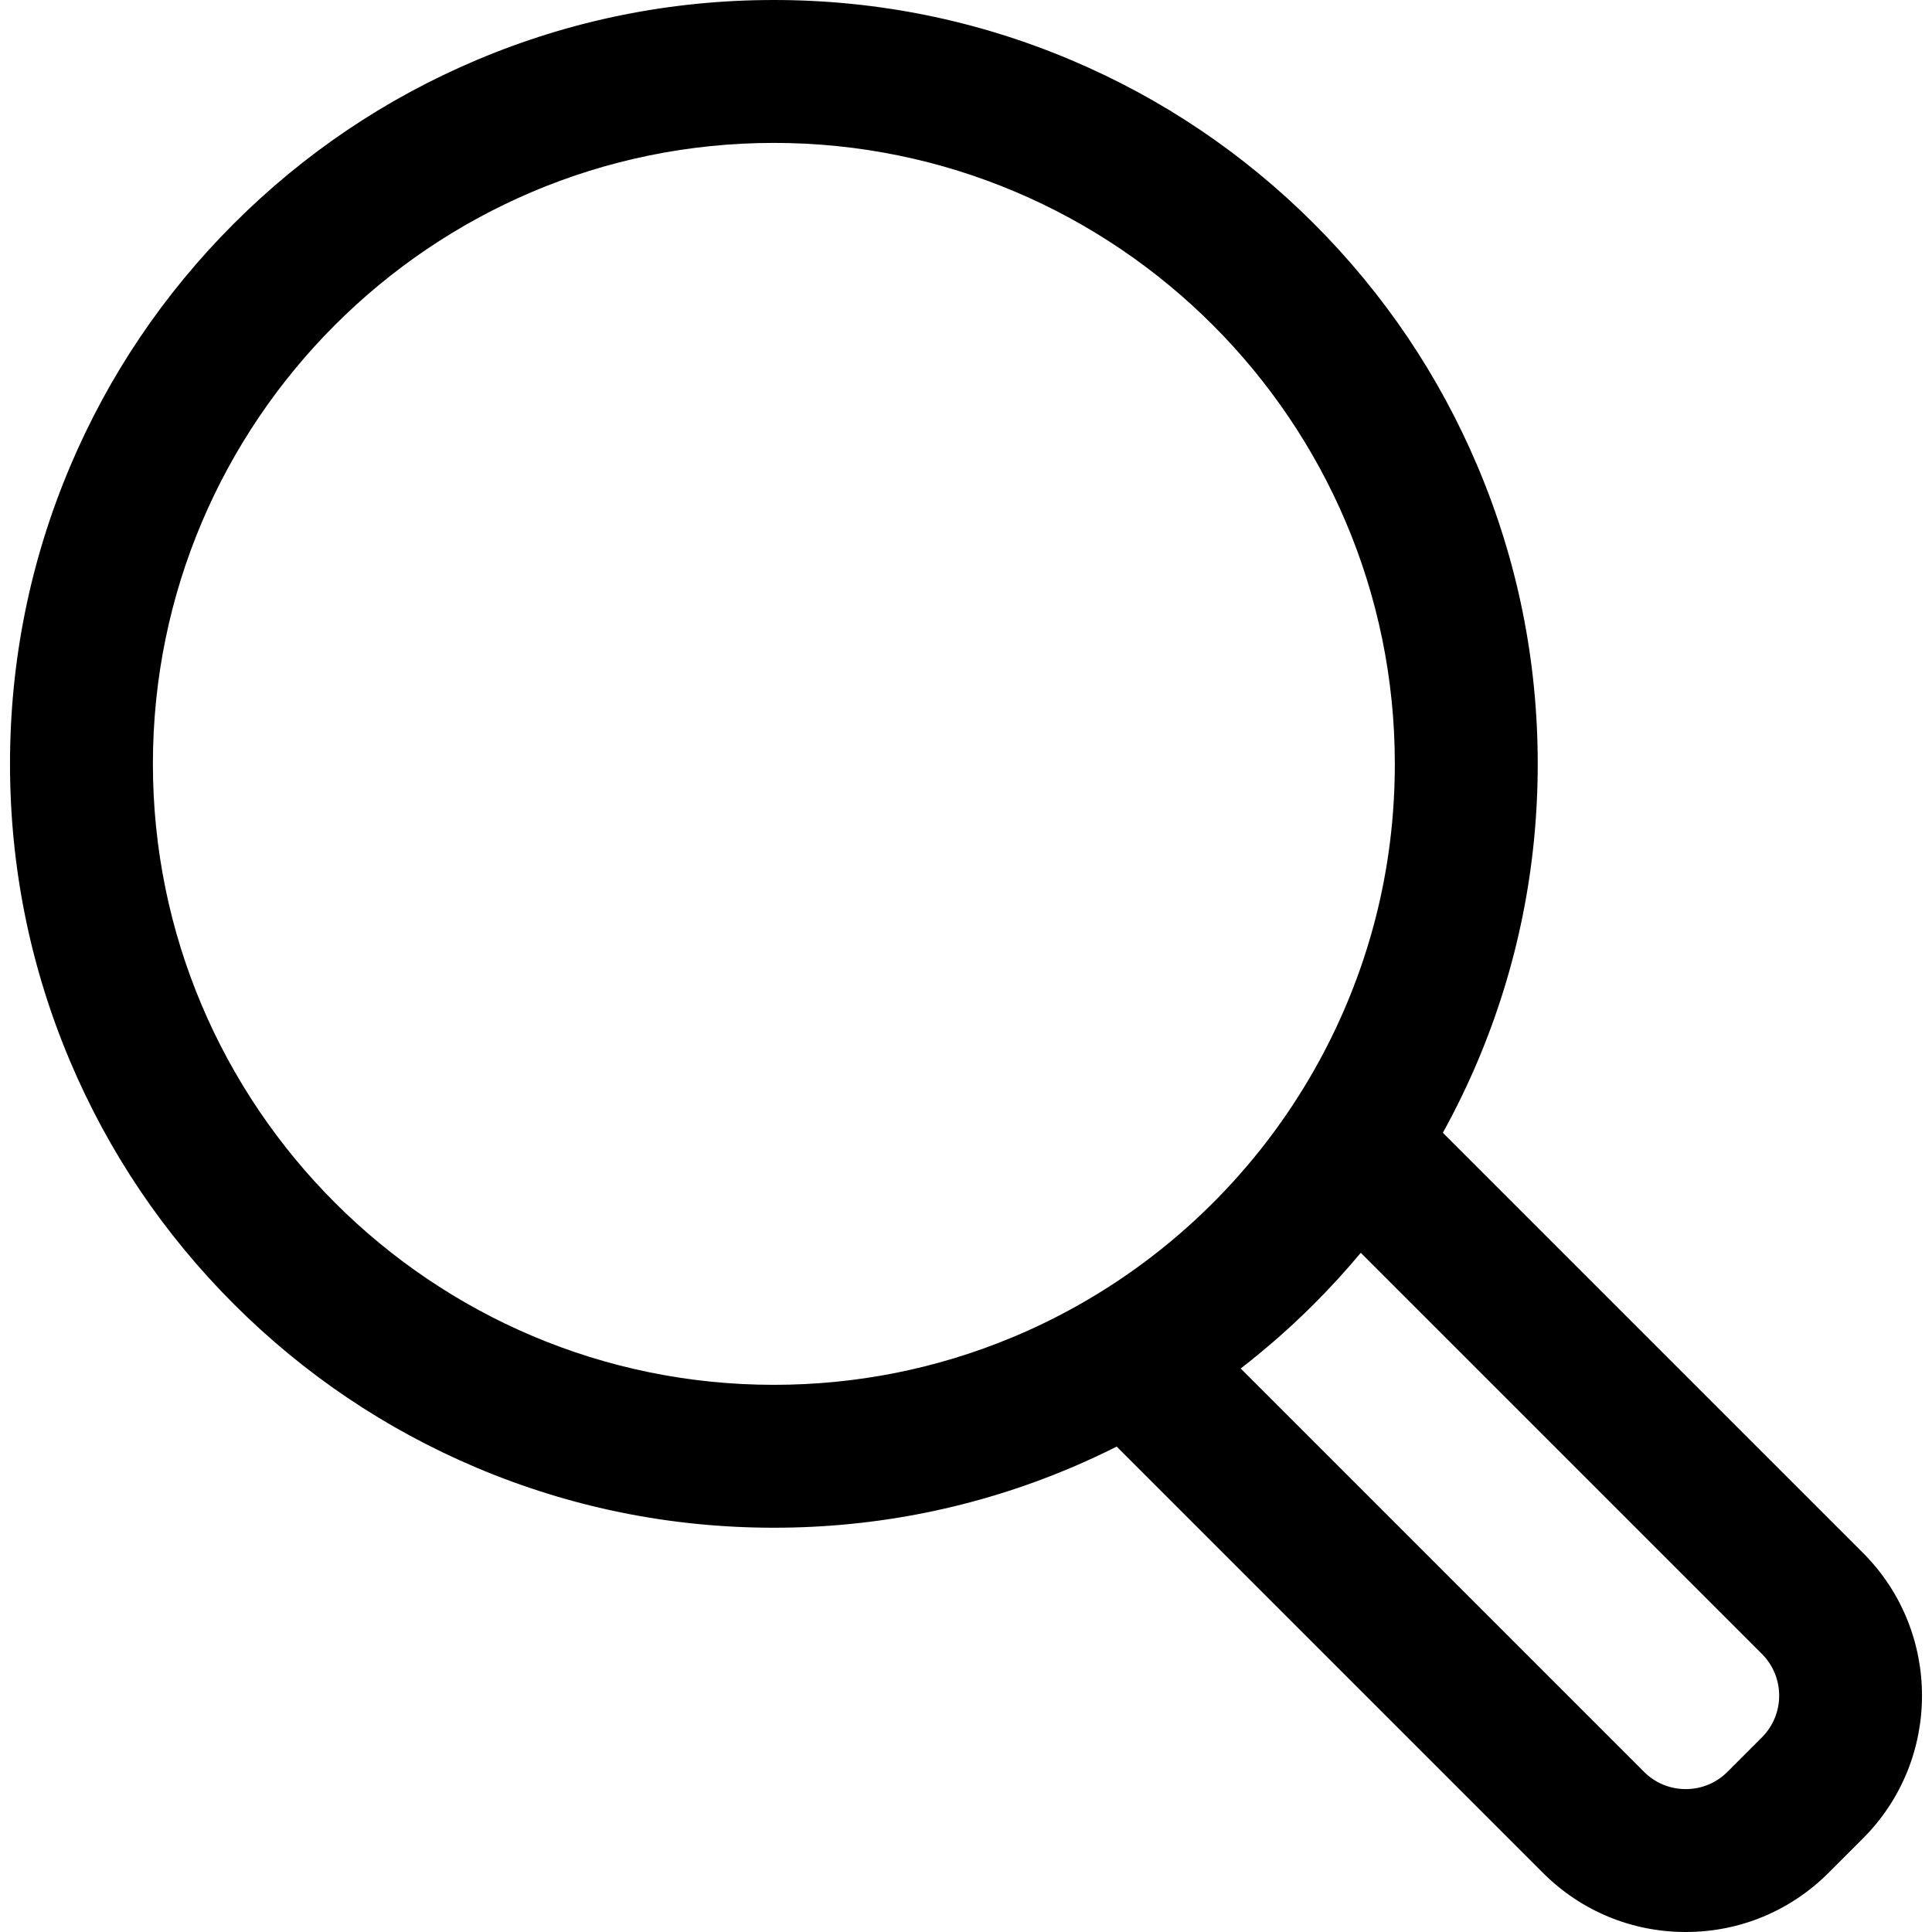
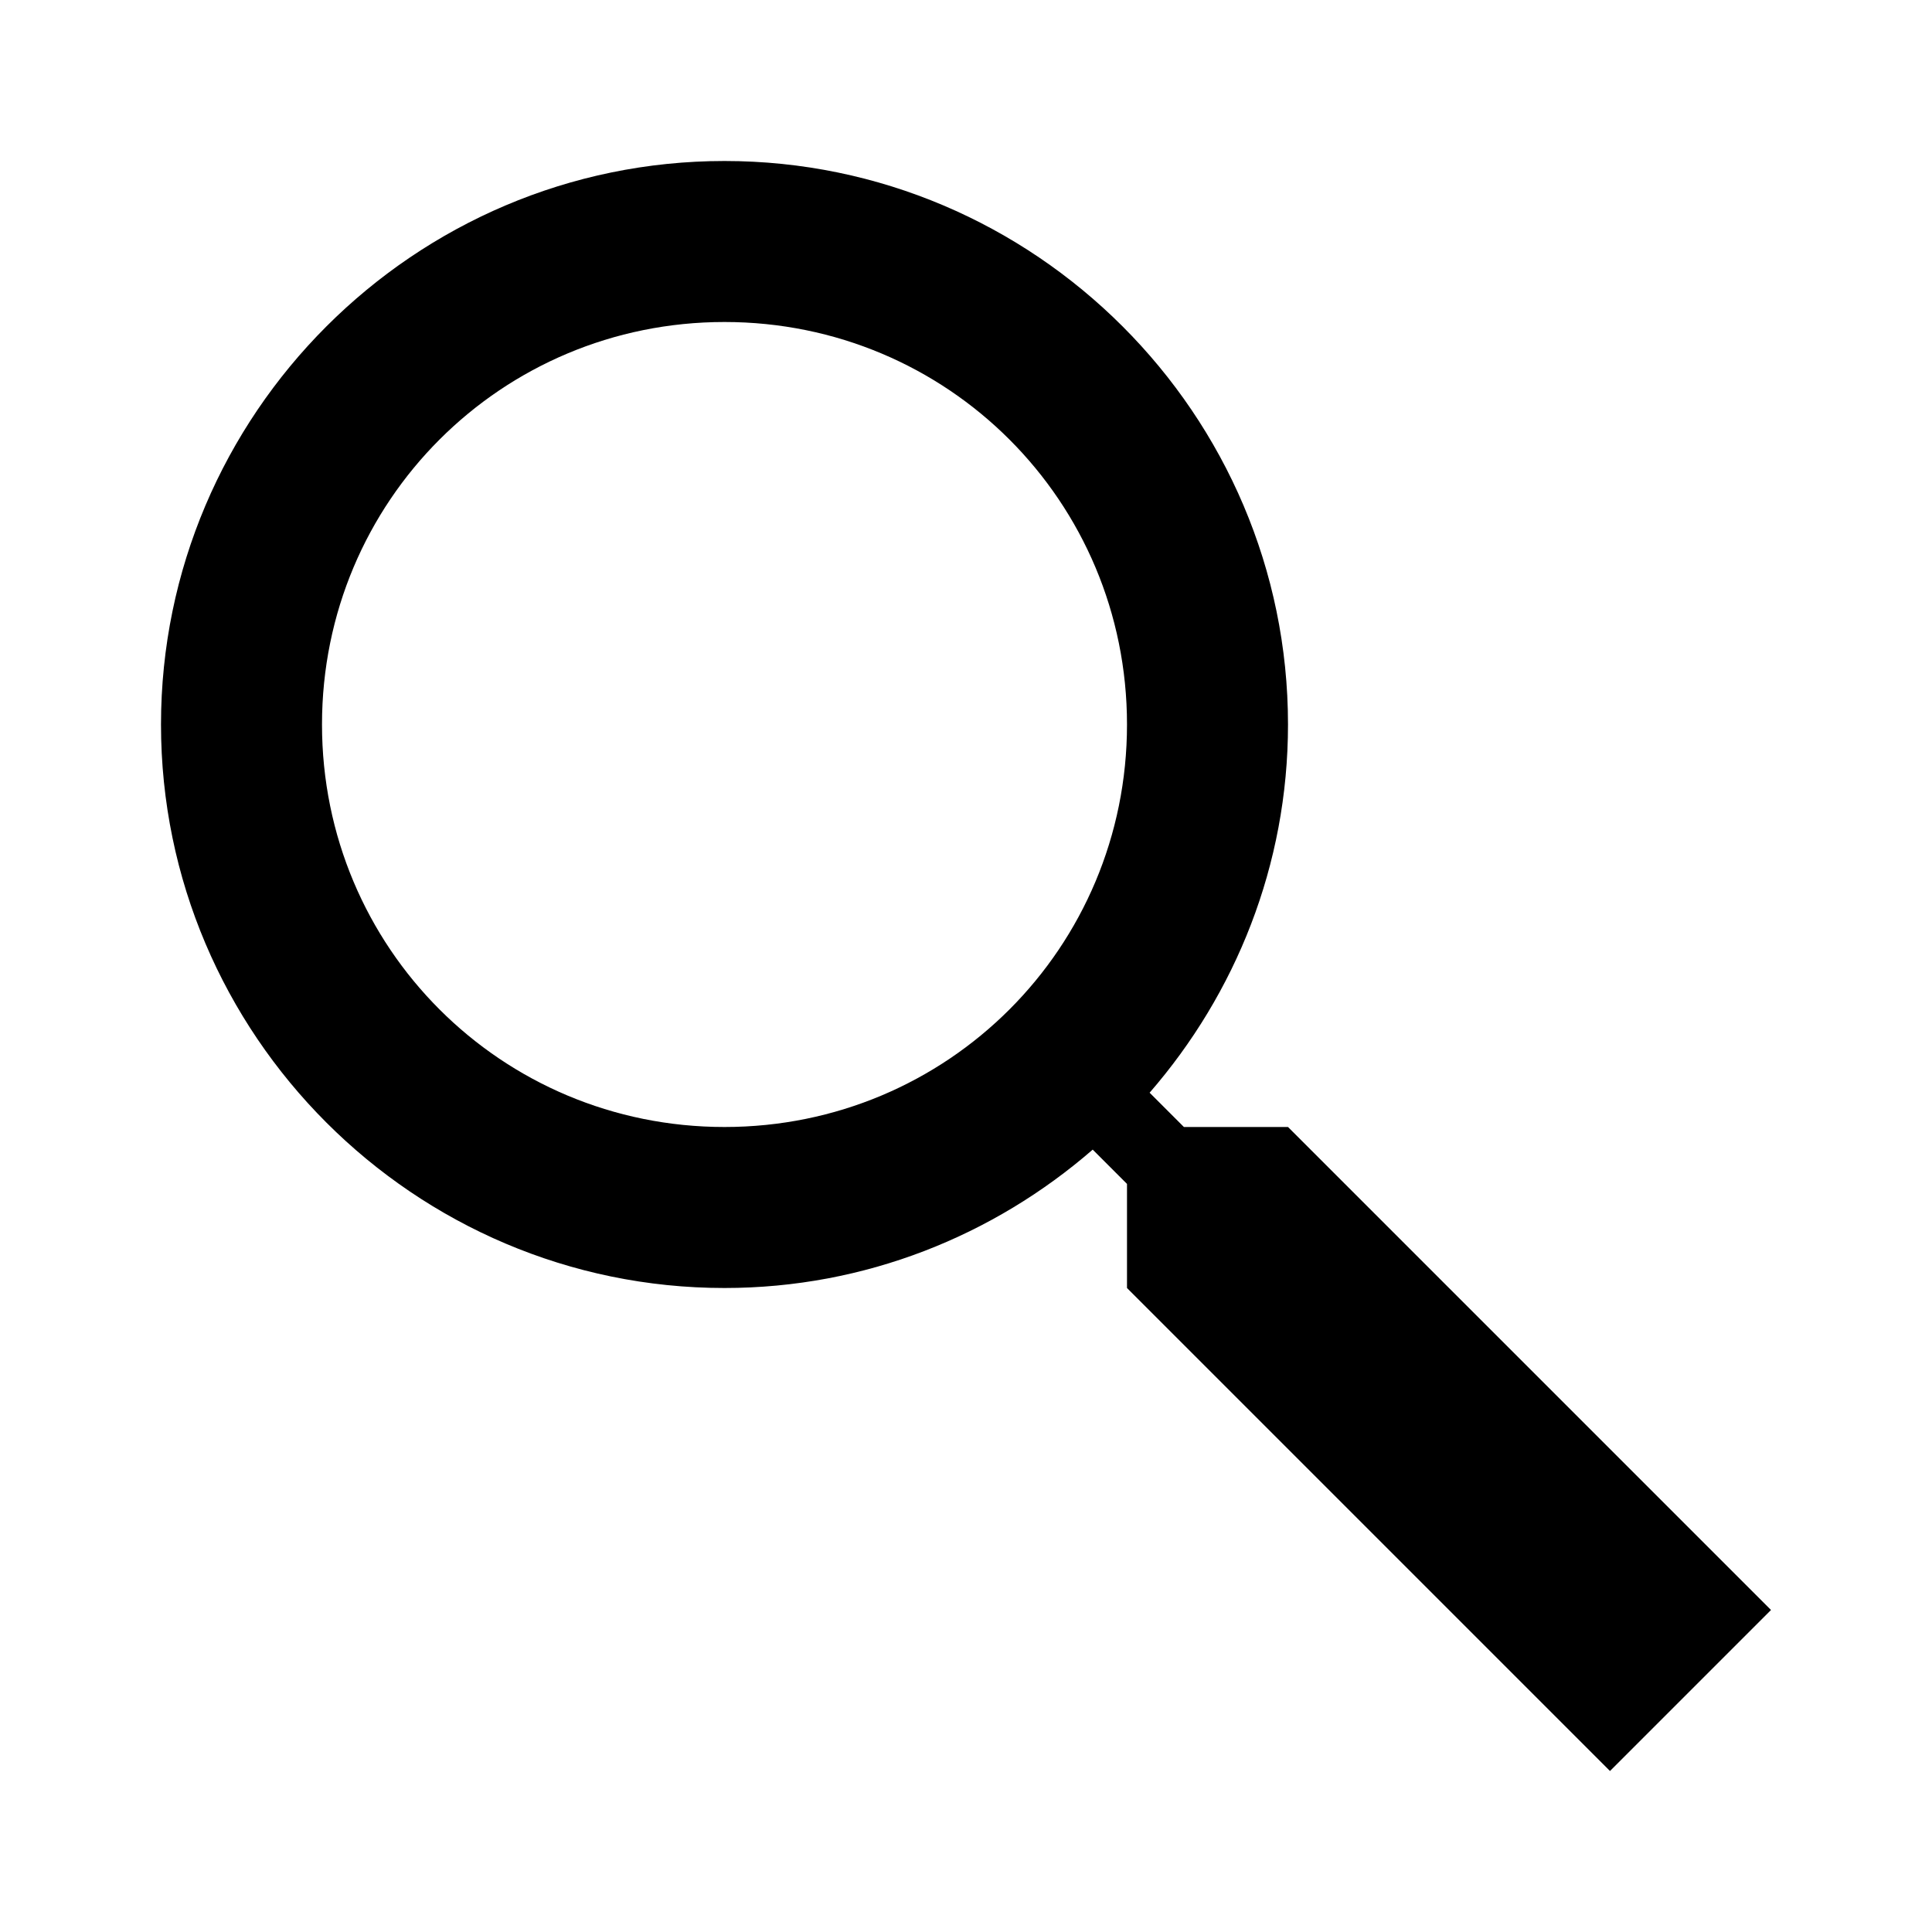
- <svg xmlns="http://www.w3.org/2000/svg" version="1.1" id="Capa_1" x="0px" y="0px" width="592.709px" height="592.709px" viewBox="0 0 592.709 592.709" style="enable-background:new 0 0 592.709 592.709;" xml:space="preserve">
-   <g>
-     <g>
-       <path d="M442.029,347.604c3.979-7.188,7.602-14.597,10.829-22.228c12.205-28.856,18.395-59.485,18.395-91.035    s-6.188-62.178-18.395-91.035c-11.78-27.851-28.635-52.854-50.097-74.316s-46.466-38.317-74.316-50.097    C299.589,6.689,268.96,0.5,237.411,0.5s-62.179,6.189-91.035,18.395c-27.851,11.78-52.854,28.635-74.316,50.097    c-21.461,21.462-38.317,46.465-50.097,74.316C9.757,172.165,3.568,202.793,3.568,234.342s6.188,62.178,18.394,91.035    c11.78,27.852,28.635,52.854,50.097,74.316c21.462,21.462,46.465,38.317,74.316,50.097c28.857,12.205,59.486,18.395,91.035,18.395    s62.178-6.188,91.035-18.395c4.836-2.045,9.579-4.253,14.239-6.603l131.022,131.023c11.607,11.606,27.038,17.998,43.452,17.998    s31.846-6.392,43.452-17.998l10.561-10.56c23.959-23.96,23.959-62.944,0.001-86.903L442.029,347.604z M349.255,389.175    c-11.984,8.672-25.014,15.986-38.866,21.719c-22.486,9.306-47.13,14.451-72.979,14.451c-105.488,0-191.002-85.515-191.002-191.003    S131.922,43.34,237.41,43.34s191.003,85.515,191.003,191.002c0,29.135-6.534,56.74-18.2,81.447    c-6.313,13.373-14.131,25.895-23.239,37.346C376.108,366.795,363.413,378.93,349.255,389.175z M540.879,533.358l-10.561,10.56    c-3.635,3.635-8.397,5.451-13.159,5.451c-4.763,0-9.525-1.817-13.16-5.451L379.873,419.792    c8.011-6.169,15.655-12.865,22.889-20.099c5.162-5.162,10.051-10.534,14.674-16.097L540.879,507.04    C548.146,514.308,548.146,526.09,540.879,533.358z" />
-       <path d="M517.159,592.709c-16.547,0-32.104-6.444-43.806-18.145L342.587,443.797c-4.647,2.334-9.338,4.505-13.947,6.454    c-28.917,12.231-59.611,18.434-91.229,18.434c-31.615,0-62.31-6.202-91.23-18.434c-27.909-11.804-52.966-28.695-74.475-50.204    c-21.509-21.509-38.399-46.566-50.204-74.476C9.271,296.653,3.068,265.96,3.068,234.342c0-31.616,6.202-62.31,18.434-91.229    c11.804-27.909,28.695-52.966,50.204-74.475c21.509-21.508,46.565-38.399,74.475-50.204C175.1,6.202,205.793,0,237.411,0    c31.616,0,62.31,6.202,91.229,18.434c27.911,11.805,52.968,28.696,74.476,50.204c21.507,21.507,38.398,46.564,50.204,74.475    c12.231,28.917,18.434,59.611,18.434,91.229c0,31.615-6.202,62.309-18.434,91.229c-3.13,7.399-6.719,14.781-10.671,21.945    l128.878,128.878c24.153,24.154,24.152,63.456-0.001,87.61l-10.561,10.56C549.265,586.265,533.707,592.709,517.159,592.709z     M342.782,442.578l131.278,131.279c11.513,11.512,26.818,17.852,43.099,17.852c16.281,0,31.587-6.34,43.099-17.852l10.561-10.56    c23.764-23.765,23.764-62.432,0.001-86.196l-129.41-129.41l0.183-0.329c4.007-7.237,7.642-14.699,10.806-22.18    c12.18-28.797,18.355-59.359,18.355-90.84c0-31.483-6.176-62.046-18.355-90.84c-11.755-27.792-28.574-52.742-49.989-74.158    c-21.416-21.416-46.366-38.235-74.157-49.99C299.455,7.176,268.892,1,237.411,1c-31.482,0-62.045,6.176-90.84,18.355    C118.78,31.109,93.83,47.928,72.413,69.345c-21.417,21.417-38.236,46.368-49.99,74.158c-12.179,28.795-18.354,59.358-18.354,90.84    c0,31.483,6.175,62.045,18.354,90.84c11.754,27.789,28.573,52.739,49.99,74.157c21.418,21.418,46.368,38.236,74.158,49.989    c28.796,12.18,59.359,18.355,90.84,18.355c31.483,0,62.046-6.176,90.84-18.355c4.695-1.985,9.476-4.202,14.208-6.588    L342.782,442.578z M517.159,549.869c-5.104,0-9.903-1.988-13.514-5.598L379.117,419.743l0.451-0.348    c8.035-6.188,15.72-12.936,22.84-20.056c5.08-5.08,10.007-10.484,14.643-16.062l0.351-0.422l123.831,123.831    c7.45,7.45,7.45,19.574,0,27.025l-10.561,10.56C527.062,547.881,522.264,549.869,517.159,549.869z M380.629,419.841    l123.724,123.724c3.422,3.421,7.97,5.305,12.807,5.305s9.385-1.884,12.806-5.305l10.561-10.56c7.061-7.062,7.061-18.551,0-25.611    L417.469,384.338c-4.553,5.452-9.38,10.735-14.354,15.709C396.098,407.064,388.535,413.722,380.629,419.841z M237.409,425.845    c-105.595,0-191.502-85.908-191.502-191.503S131.814,42.84,237.41,42.84s191.503,85.908,191.503,191.502    c0,28.542-6.14,56.016-18.248,81.661c-6.281,13.305-14.121,25.902-23.3,37.443c-10.904,13.709-23.628,25.866-37.817,36.134    c-12.103,8.757-25.213,16.083-38.968,21.775C287.348,420.97,262.73,425.845,237.409,425.845z M237.41,43.84    c-105.043,0-190.503,85.459-190.503,190.502c0,105.044,85.459,190.503,190.502,190.503c25.189,0,49.678-4.85,72.788-14.413    c13.684-5.662,26.726-12.95,38.765-21.662c14.115-10.214,26.772-22.309,37.62-35.946c9.132-11.479,16.93-24.012,23.179-37.248    c12.045-25.509,18.152-52.84,18.152-81.233C427.913,129.299,342.453,43.84,237.41,43.84z" />
-     </g>
-   </g>
-   <g>
- </g>
-   <g>
- </g>
-   <g>
- </g>
-   <g>
- </g>
-   <g>
- </g>
-   <g>
- </g>
-   <g>
- </g>
-   <g>
- </g>
-   <g>
- </g>
-   <g>
- </g>
-   <g>
- </g>
-   <g>
- </g>
-   <g>
- </g>
-   <g>
- </g>
-   <g>
- </g>
+ <svg xmlns="http://www.w3.org/2000/svg" fill="#000000" viewBox="0 0 24 24" width="24px" height="24px">
+   <path d="M 9 2 C 5.146 2 2 5.146 2 9 C 2 12.854 5.146 16 9 16 C 10.748 16 12.345 15.348 13.574 14.281 L 14 14.707 L 14 16 L 20 22 L 22 20 L 16 14 L 14.707 14 L 14.281 13.574 C 15.348 12.345 16 10.748 16 9 C 16 5.146 12.854 2 9 2 z M 9 4 C 11.773 4 14 6.227 14 9 C 14 11.773 11.773 14 9 14 C 6.227 14 4 11.773 4 9 C 4 6.227 6.227 4 9 4 z" />
</svg>
